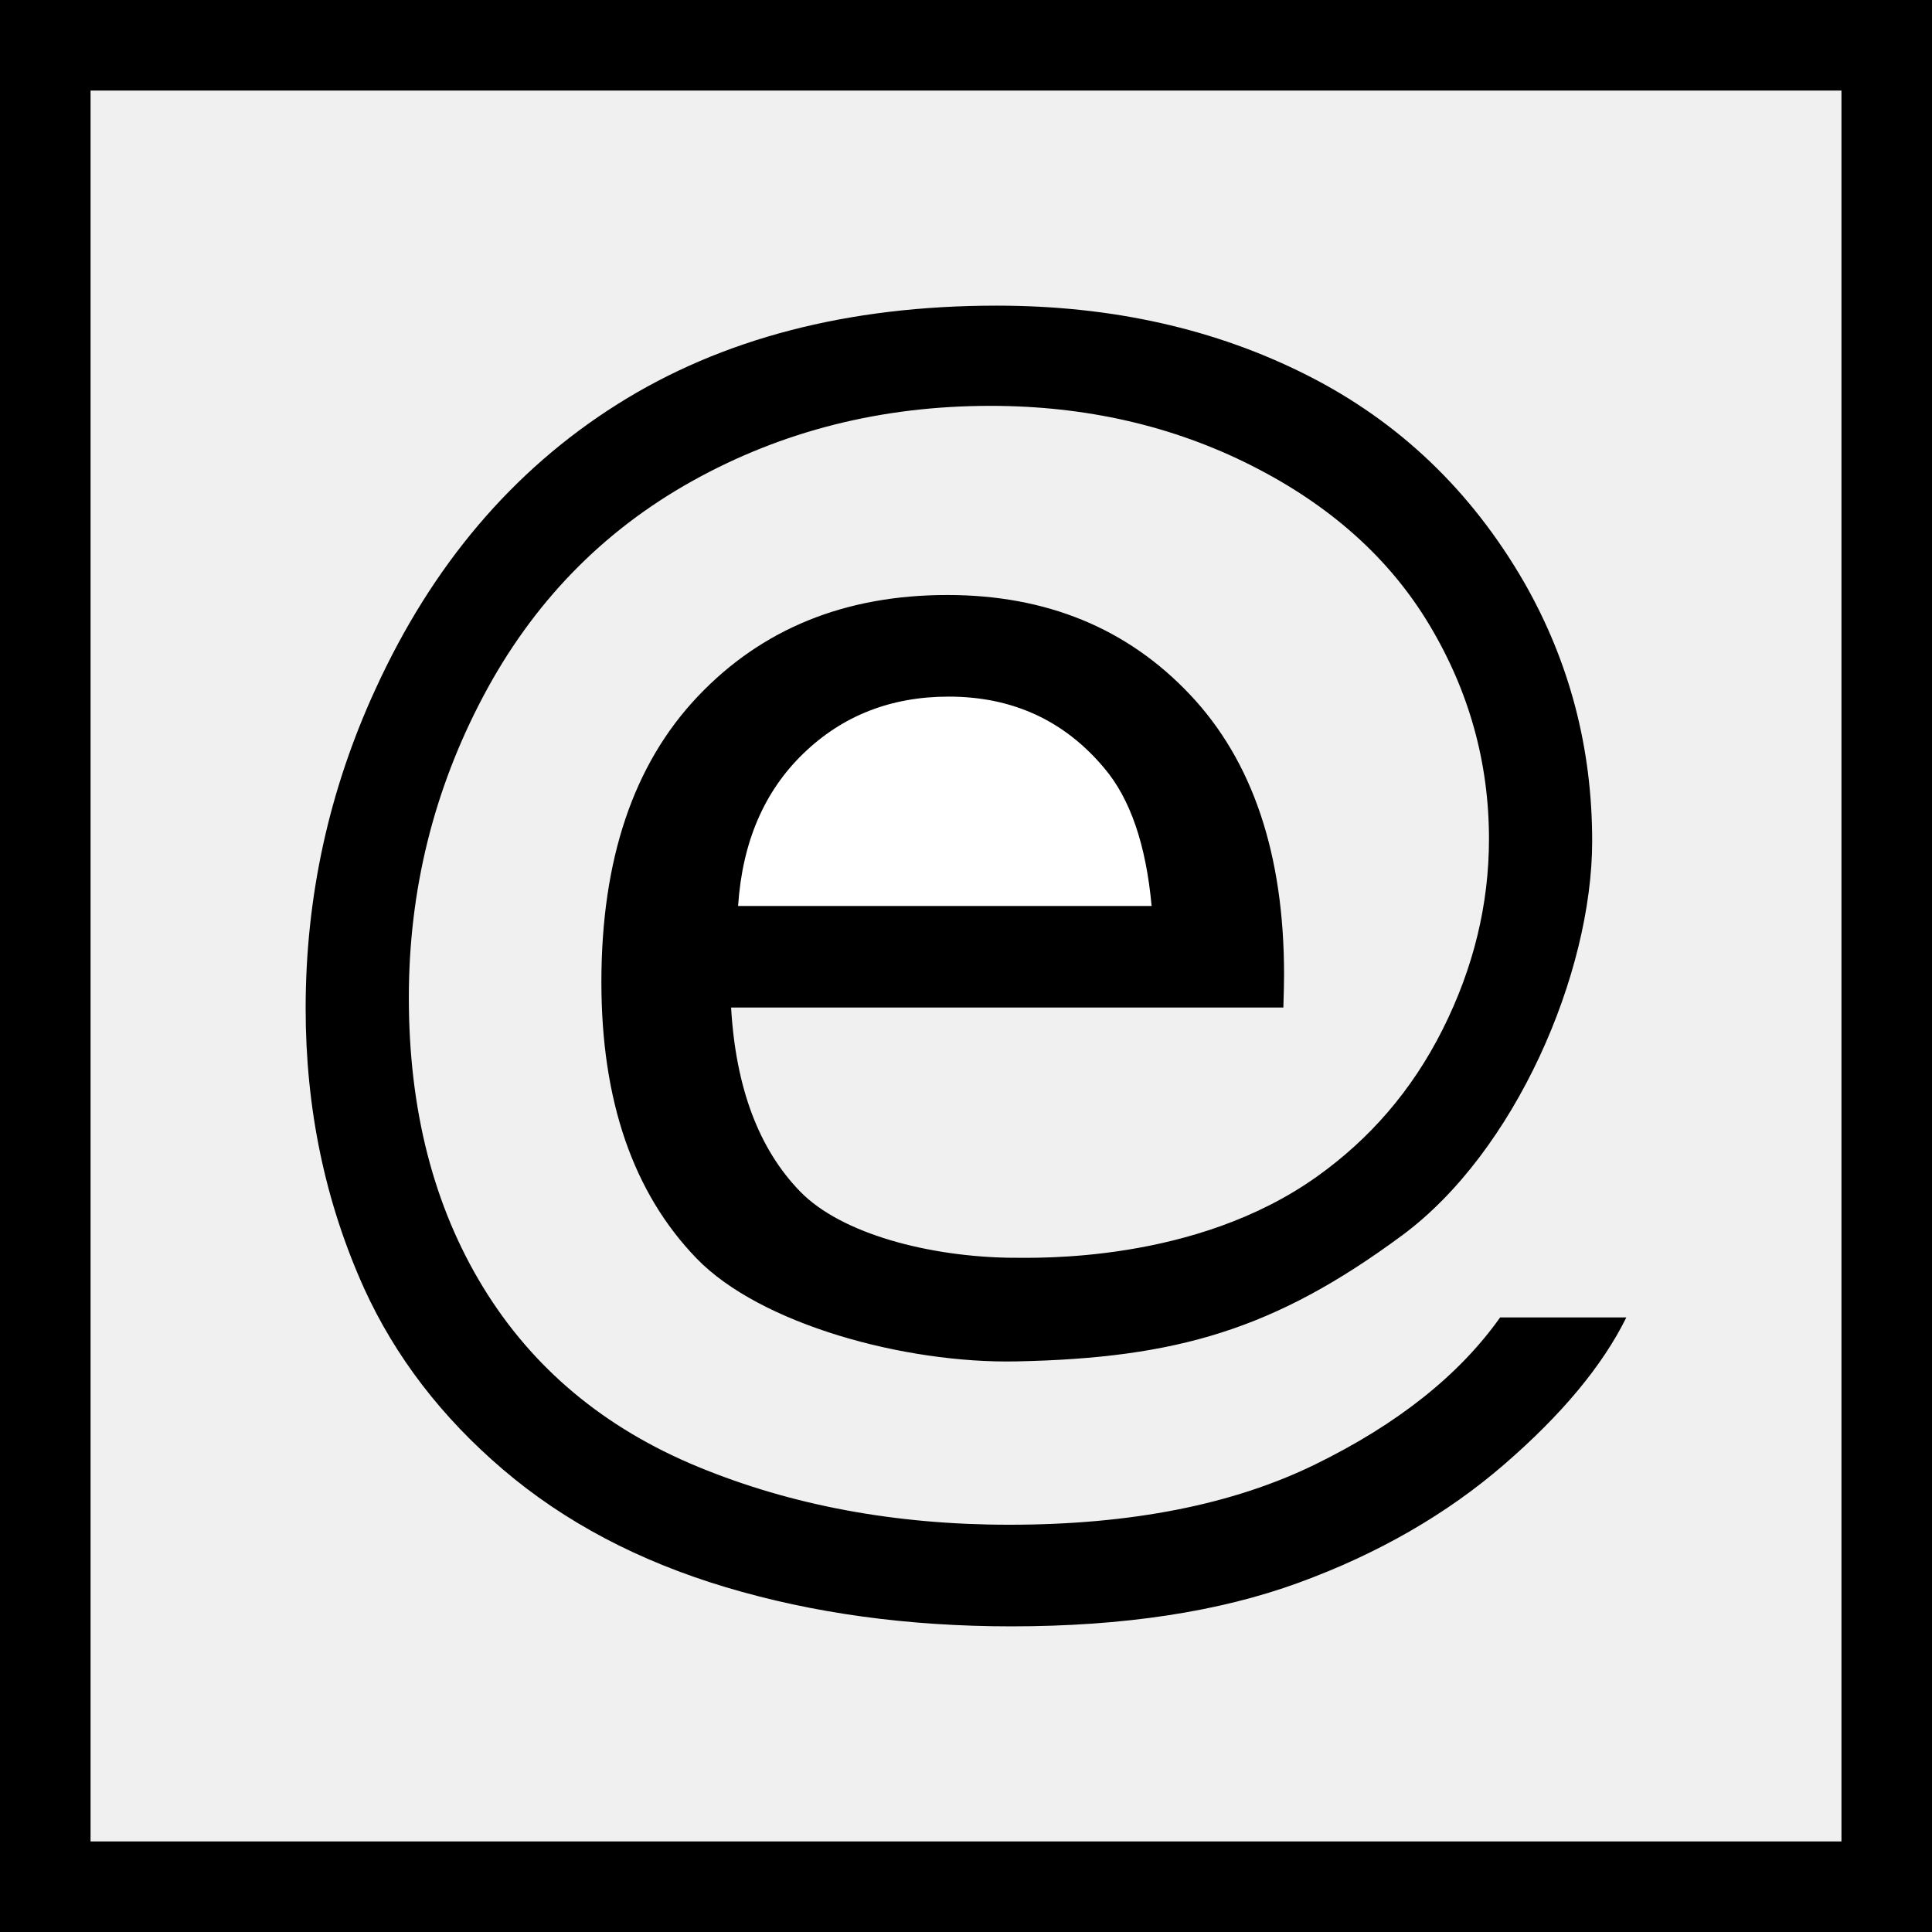
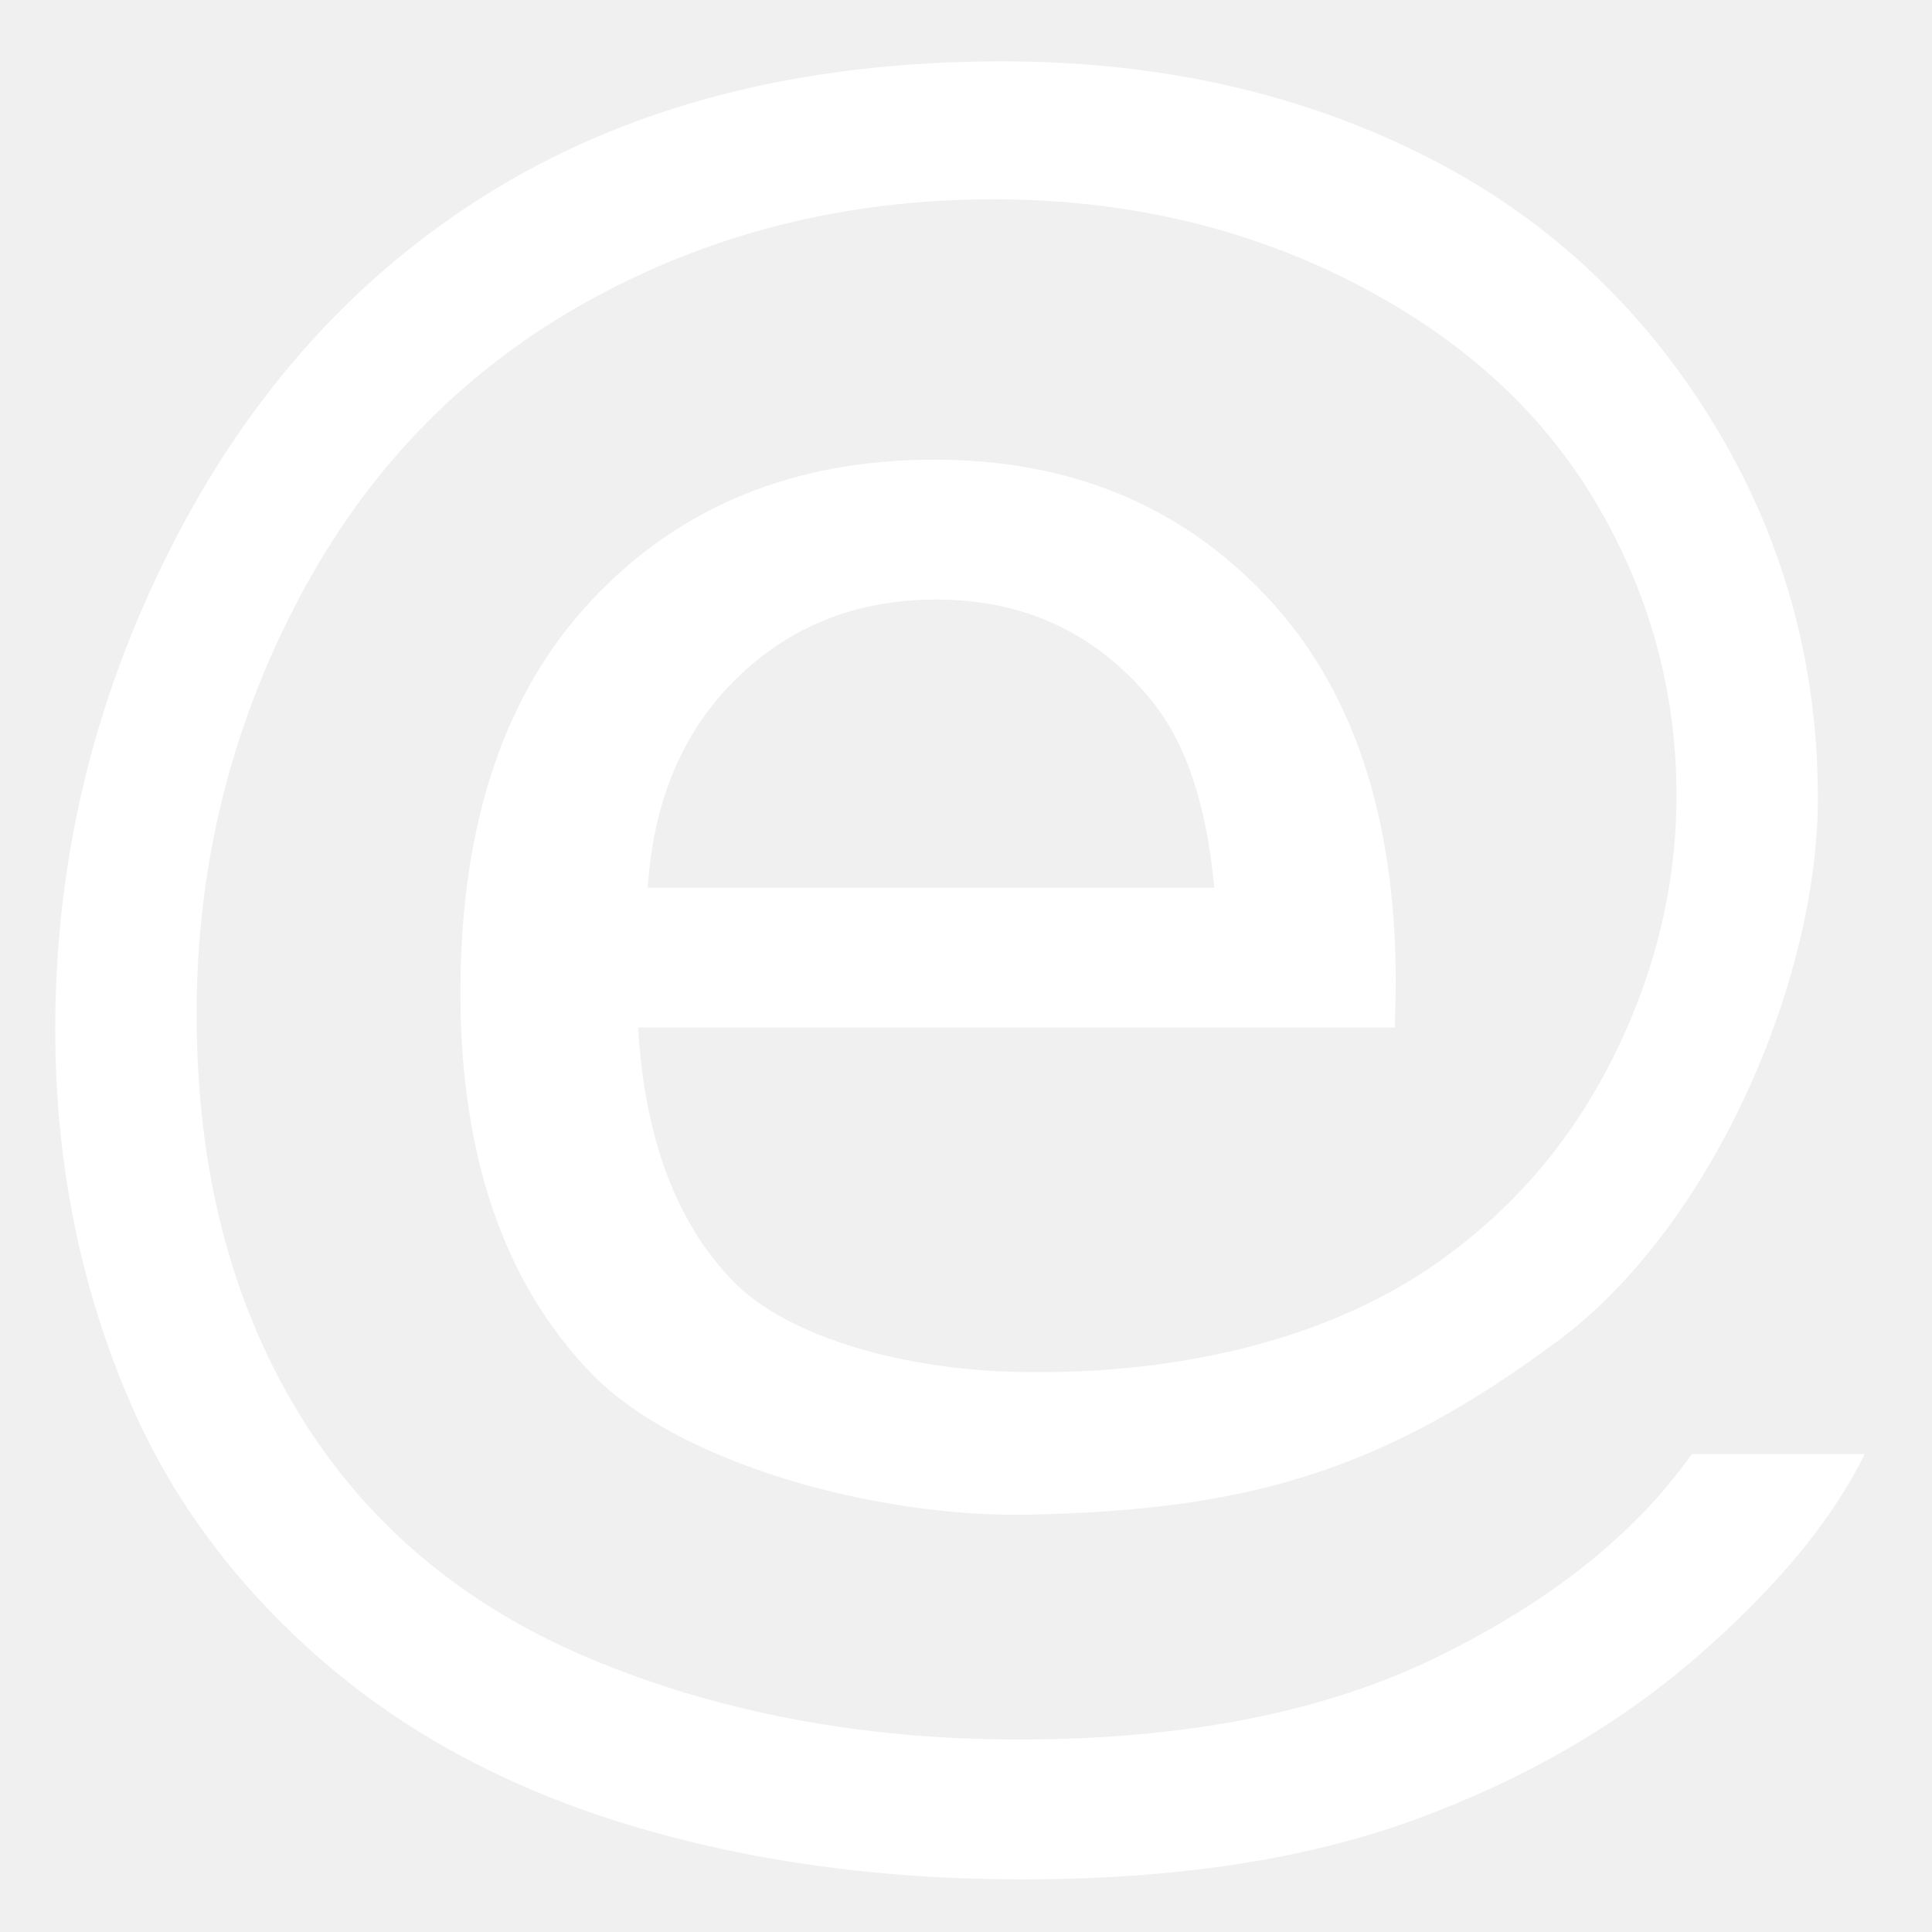
<svg xmlns="http://www.w3.org/2000/svg" width="100%" height="100%" viewBox="0 0 512 512" version="1.1" xml:space="preserve" style="fill-rule:evenodd;clip-rule:evenodd;stroke-linejoin:round;stroke-miterlimit:2;">
-   <g transform="matrix(0.854503,0,0,0.854349,37.2921,37.25)">
-     <g transform="matrix(6.80928,0,0,7.0843,-1542.04,-1419.58)">
-       <path d="M266.344,253.839C261.251,253.939 254.669,252.206 251.779,249.331C248.889,246.455 247.443,242.423 247.443,237.233C247.443,231.863 248.904,227.695 251.826,224.73C254.748,221.764 258.538,220.282 263.196,220.282C267.706,220.282 271.39,221.734 274.248,224.64C277.107,227.545 278.536,231.633 278.536,236.903C278.536,237.223 278.525,237.704 278.504,238.345L253.351,238.345C253.562,241.852 254.611,244.537 256.495,246.4C258.379,248.264 262.393,249.259 266.119,249.302L266.11,249.301C267.232,249.301 274.478,249.549 280.024,245.753C282.414,244.118 284.349,242.001 285.757,239.306C287.165,236.611 287.869,233.831 287.869,230.965C287.869,227.619 286.964,224.493 285.153,221.588C283.343,218.683 280.643,216.358 277.055,214.615C273.466,212.872 269.501,212 265.161,212C260.206,212 255.681,213.097 251.584,215.291C247.487,217.485 244.311,220.631 242.056,224.729C239.801,228.826 238.673,233.22 238.673,237.908C238.673,242.818 239.801,247.045 242.056,250.592C244.311,254.139 247.571,256.758 251.838,258.452C256.104,260.145 260.831,260.991 266.018,260.991C271.566,260.991 276.213,260.11 279.961,258.346C283.708,256.583 286.514,254.439 288.377,251.914L294.125,251.914C293.046,254.018 291.193,256.162 288.567,258.346C285.942,260.531 282.819,262.259 279.198,263.531C275.578,264.803 271.216,265.44 266.114,265.44C261.413,265.44 257.078,264.869 253.108,263.726C249.138,262.584 245.756,260.866 242.961,258.572C240.166,256.278 238.059,253.638 236.641,250.652C234.862,246.865 233.973,242.777 233.973,238.389C233.973,233.5 235.032,228.841 237.149,224.413C239.732,218.983 243.4,214.825 248.154,211.94C252.907,209.055 258.671,207.612 265.447,207.612C270.697,207.612 275.414,208.629 279.595,210.663C283.777,212.696 287.075,215.727 289.488,219.755C291.542,223.221 292.569,226.988 292.569,231.056C292.569,236.866 289.054,244.667 283.917,248.318C278.102,252.451 273.64,253.696 266.344,253.839Z" style="fill-rule:nonzero;" />
-     </g>
-     <g transform="matrix(7.30014,0,0,8.24433,-1555.64,-1658.22)">
-       <path d="M238.476,229.933L256.043,229.933C255.806,227.626 255.134,225.895 254.028,224.742C252.33,222.951 250.128,222.056 247.422,222.056C244.973,222.056 242.914,222.77 241.246,224.199C239.577,225.629 238.654,227.54 238.476,229.933Z" style="fill:white;fill-rule:nonzero;" />
-     </g>
-   </g>
-   <g transform="matrix(2.69138,0,0,2.78911,-568.693,-529.079)">
-     <path d="M401.539,189.695L401.539,373.266L211.302,373.266L211.302,189.695L401.539,189.695ZM392.622,198.3L220.219,198.3L220.219,364.661L392.622,364.661L392.622,198.3Z" />
+   <g>
+     <path d="M270.898,363.597c9.177,0.009 66.753,1.978 110.848,-29.565c19.052,-13.623 34.477,-31.261 45.702,-53.715c11.224,-22.453 16.837,-45.616 16.837,-69.494c0,-27.878 -7.215,-53.923 -21.652,-78.125c-14.429,-24.205 -35.952,-43.576 -64.555,-58.097c-28.611,-14.523 -60.22,-21.787 -94.816,-21.787c-39.5,-0 -75.573,9.139 -108.234,27.418c-32.659,18.281 -57.978,44.493 -75.954,78.636c-17.977,34.134 -26.969,70.743 -26.969,109.802c0,40.909 8.992,76.125 26.969,105.678c17.976,29.553 43.965,51.373 77.979,65.487c34.008,14.106 71.691,21.154 113.04,21.154c44.228,-0 81.272,-7.34 111.15,-22.038c29.872,-14.688 52.239,-32.551 67.091,-53.588l45.821,-0c-8.601,17.529 -23.373,35.393 -44.306,53.588c-20.926,18.206 -45.822,32.603 -74.688,43.2c-28.857,10.598 -63.631,15.905 -104.302,15.905c-37.476,-0 -72.033,-4.758 -103.681,-14.279c-31.648,-9.515 -58.608,-23.83 -80.89,-42.942c-22.281,-19.113 -39.077,-41.109 -50.381,-65.986c-14.181,-31.553 -21.269,-65.613 -21.269,-102.172c0,-40.733 8.443,-79.551 25.319,-116.443c20.591,-45.241 49.83,-79.884 87.729,-103.92c37.889,-24.037 83.838,-36.059 137.856,-36.059c41.851,-0 79.453,8.473 112.784,25.42c33.338,16.937 59.629,42.19 78.865,75.751c16.374,28.876 24.561,60.262 24.561,94.156c0,48.406 -28.022,113.402 -68.972,143.82c-46.355,34.435 -81.926,44.807 -140.088,45.999c-40.6,0.833 -93.07,-13.606 -116.109,-37.559c-23.039,-23.962 -34.565,-57.555 -34.565,-100.796c0,-44.741 11.647,-79.468 34.941,-104.17c23.292,-24.712 53.506,-37.06 90.637,-37.06c35.954,-0 65.322,12.097 88.105,36.31c22.791,24.202 34.183,58.263 34.183,102.17c-0,2.666 -0.088,6.674 -0.255,12.015l-200.514,-0c1.683,29.219 10.044,51.589 25.063,67.112c15.007,15.516 46.967,23.802 76.649,24.172l0.071,0.002Zm-99.243,-128.337l150.136,0c-2.025,-22.369 -7.769,-39.152 -17.221,-50.331c-14.513,-17.366 -33.332,-26.044 -56.458,-26.044c-20.929,0 -38.526,6.923 -52.782,20.778c-14.265,13.865 -22.152,32.394 -23.675,55.597Z" style="fill:#fff;fill-rule:nonzero;" />
  </g>
</svg>
